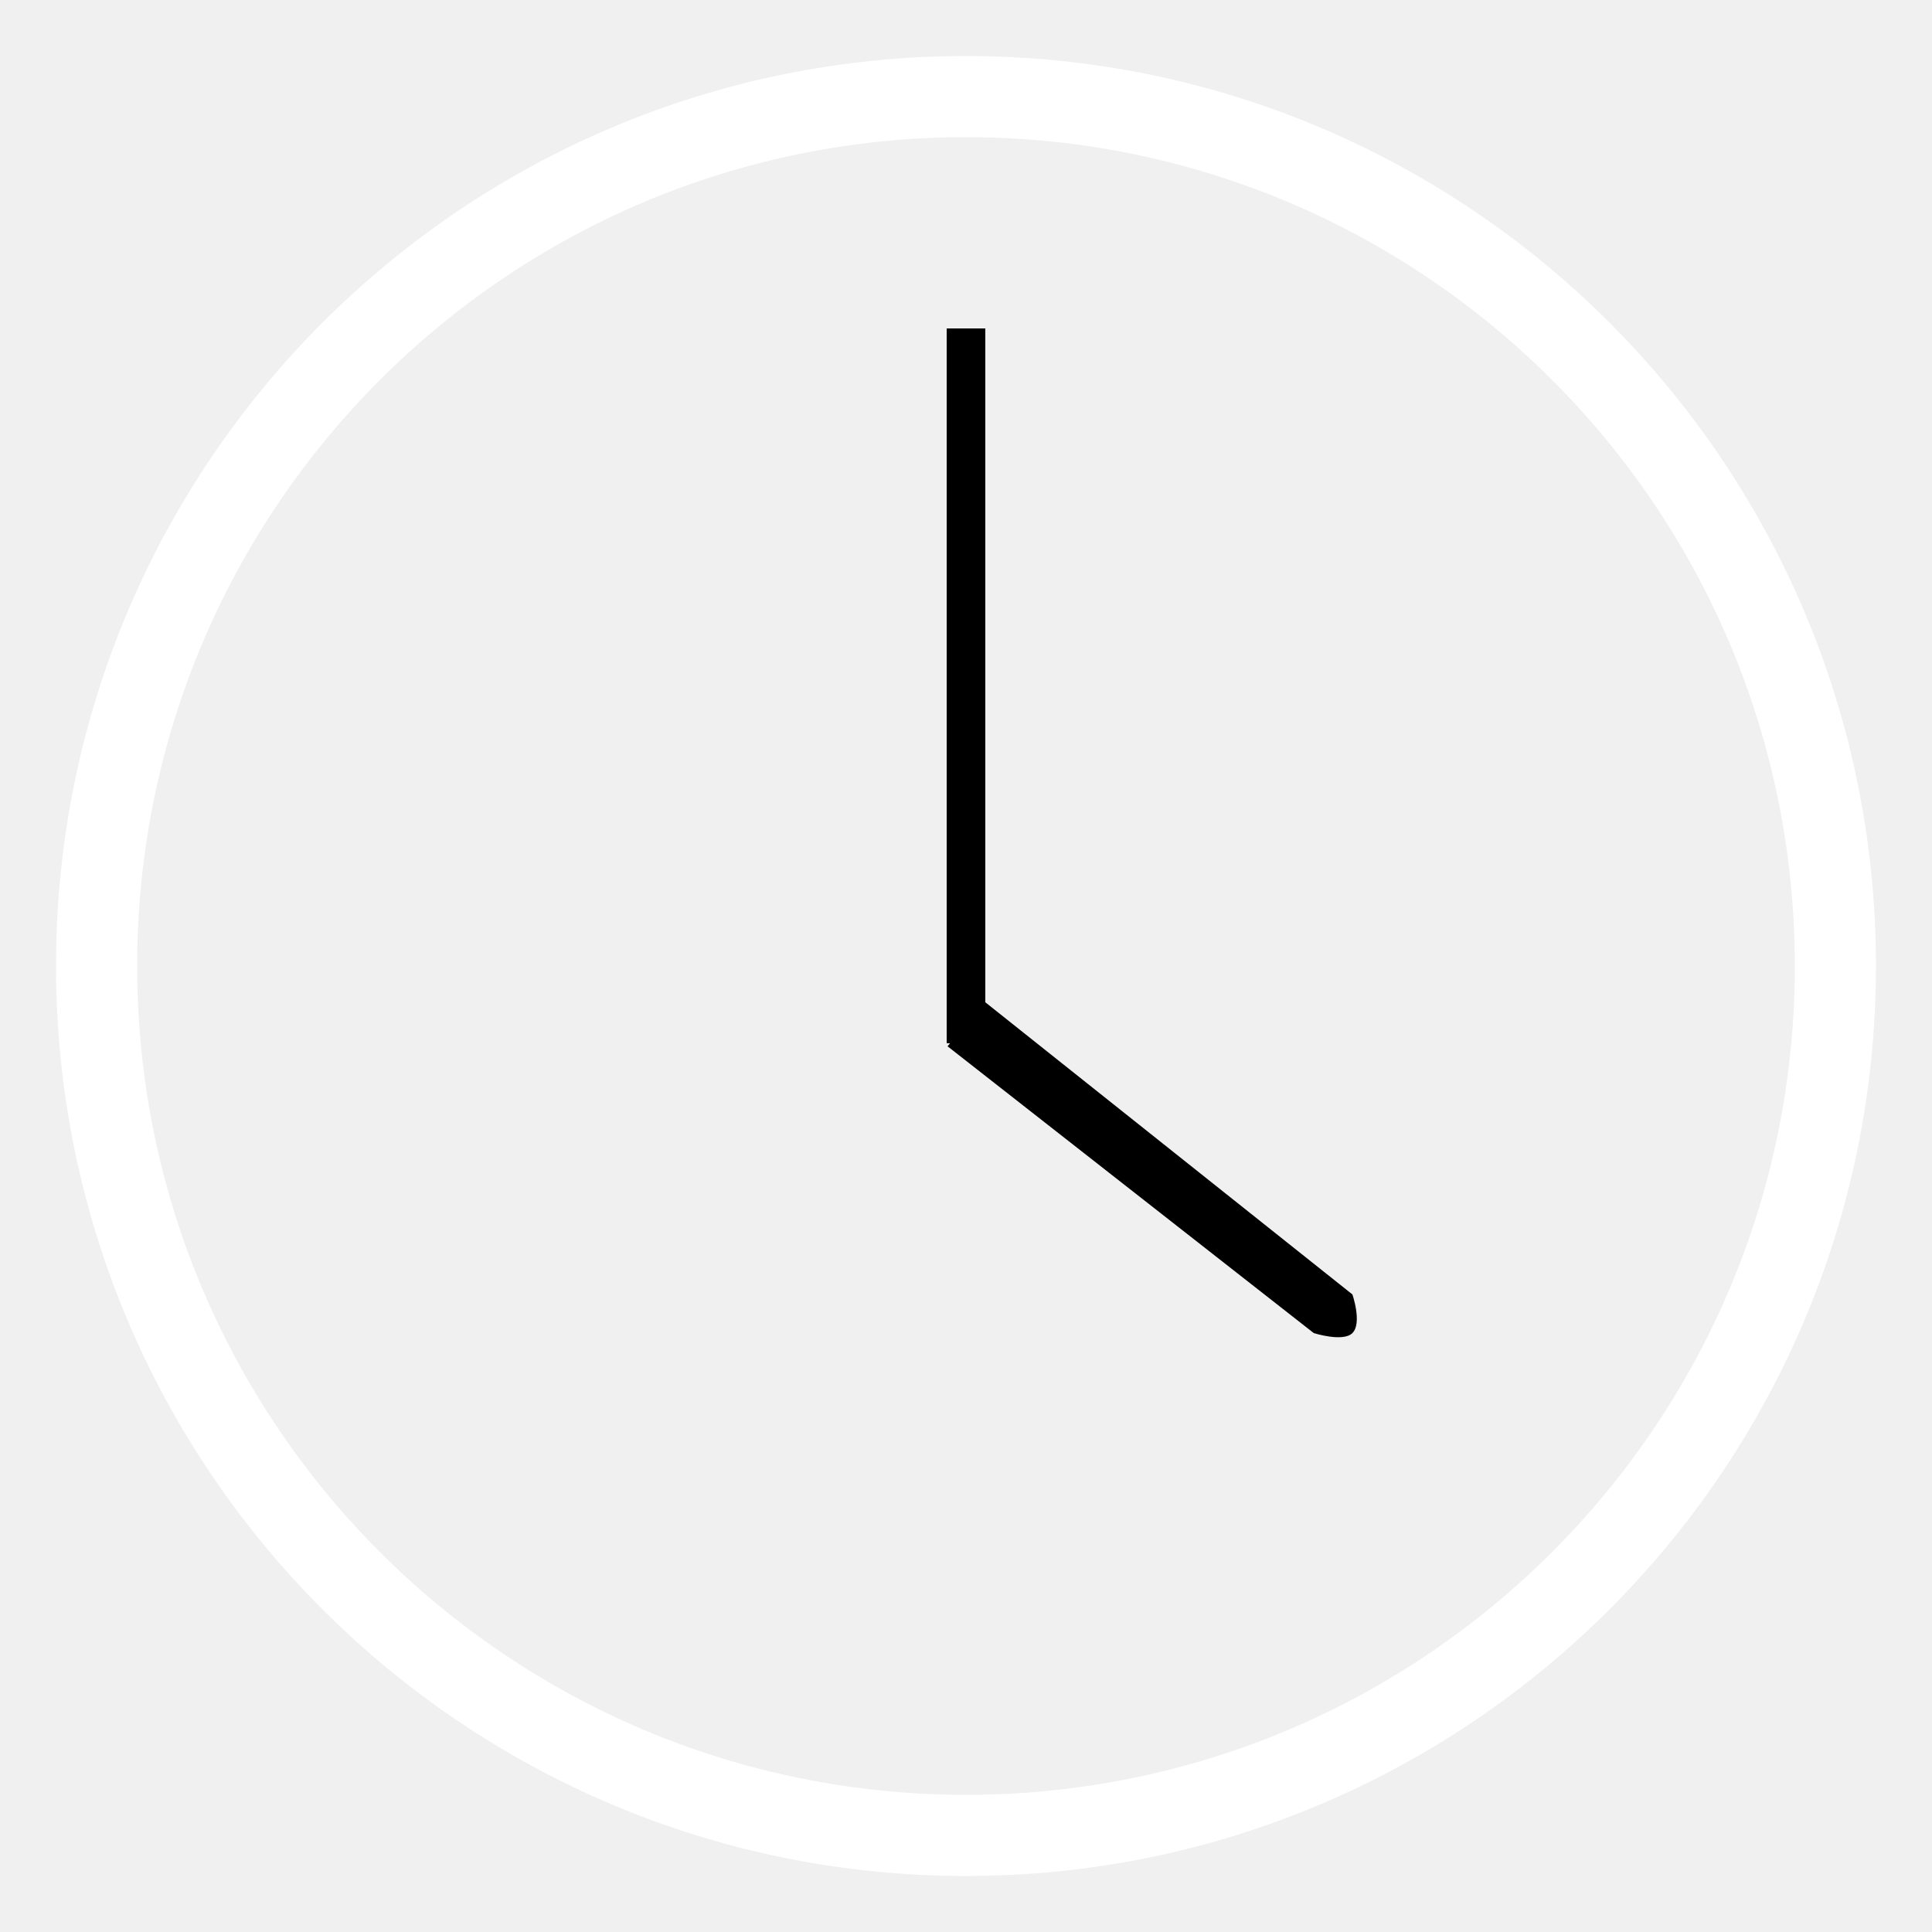
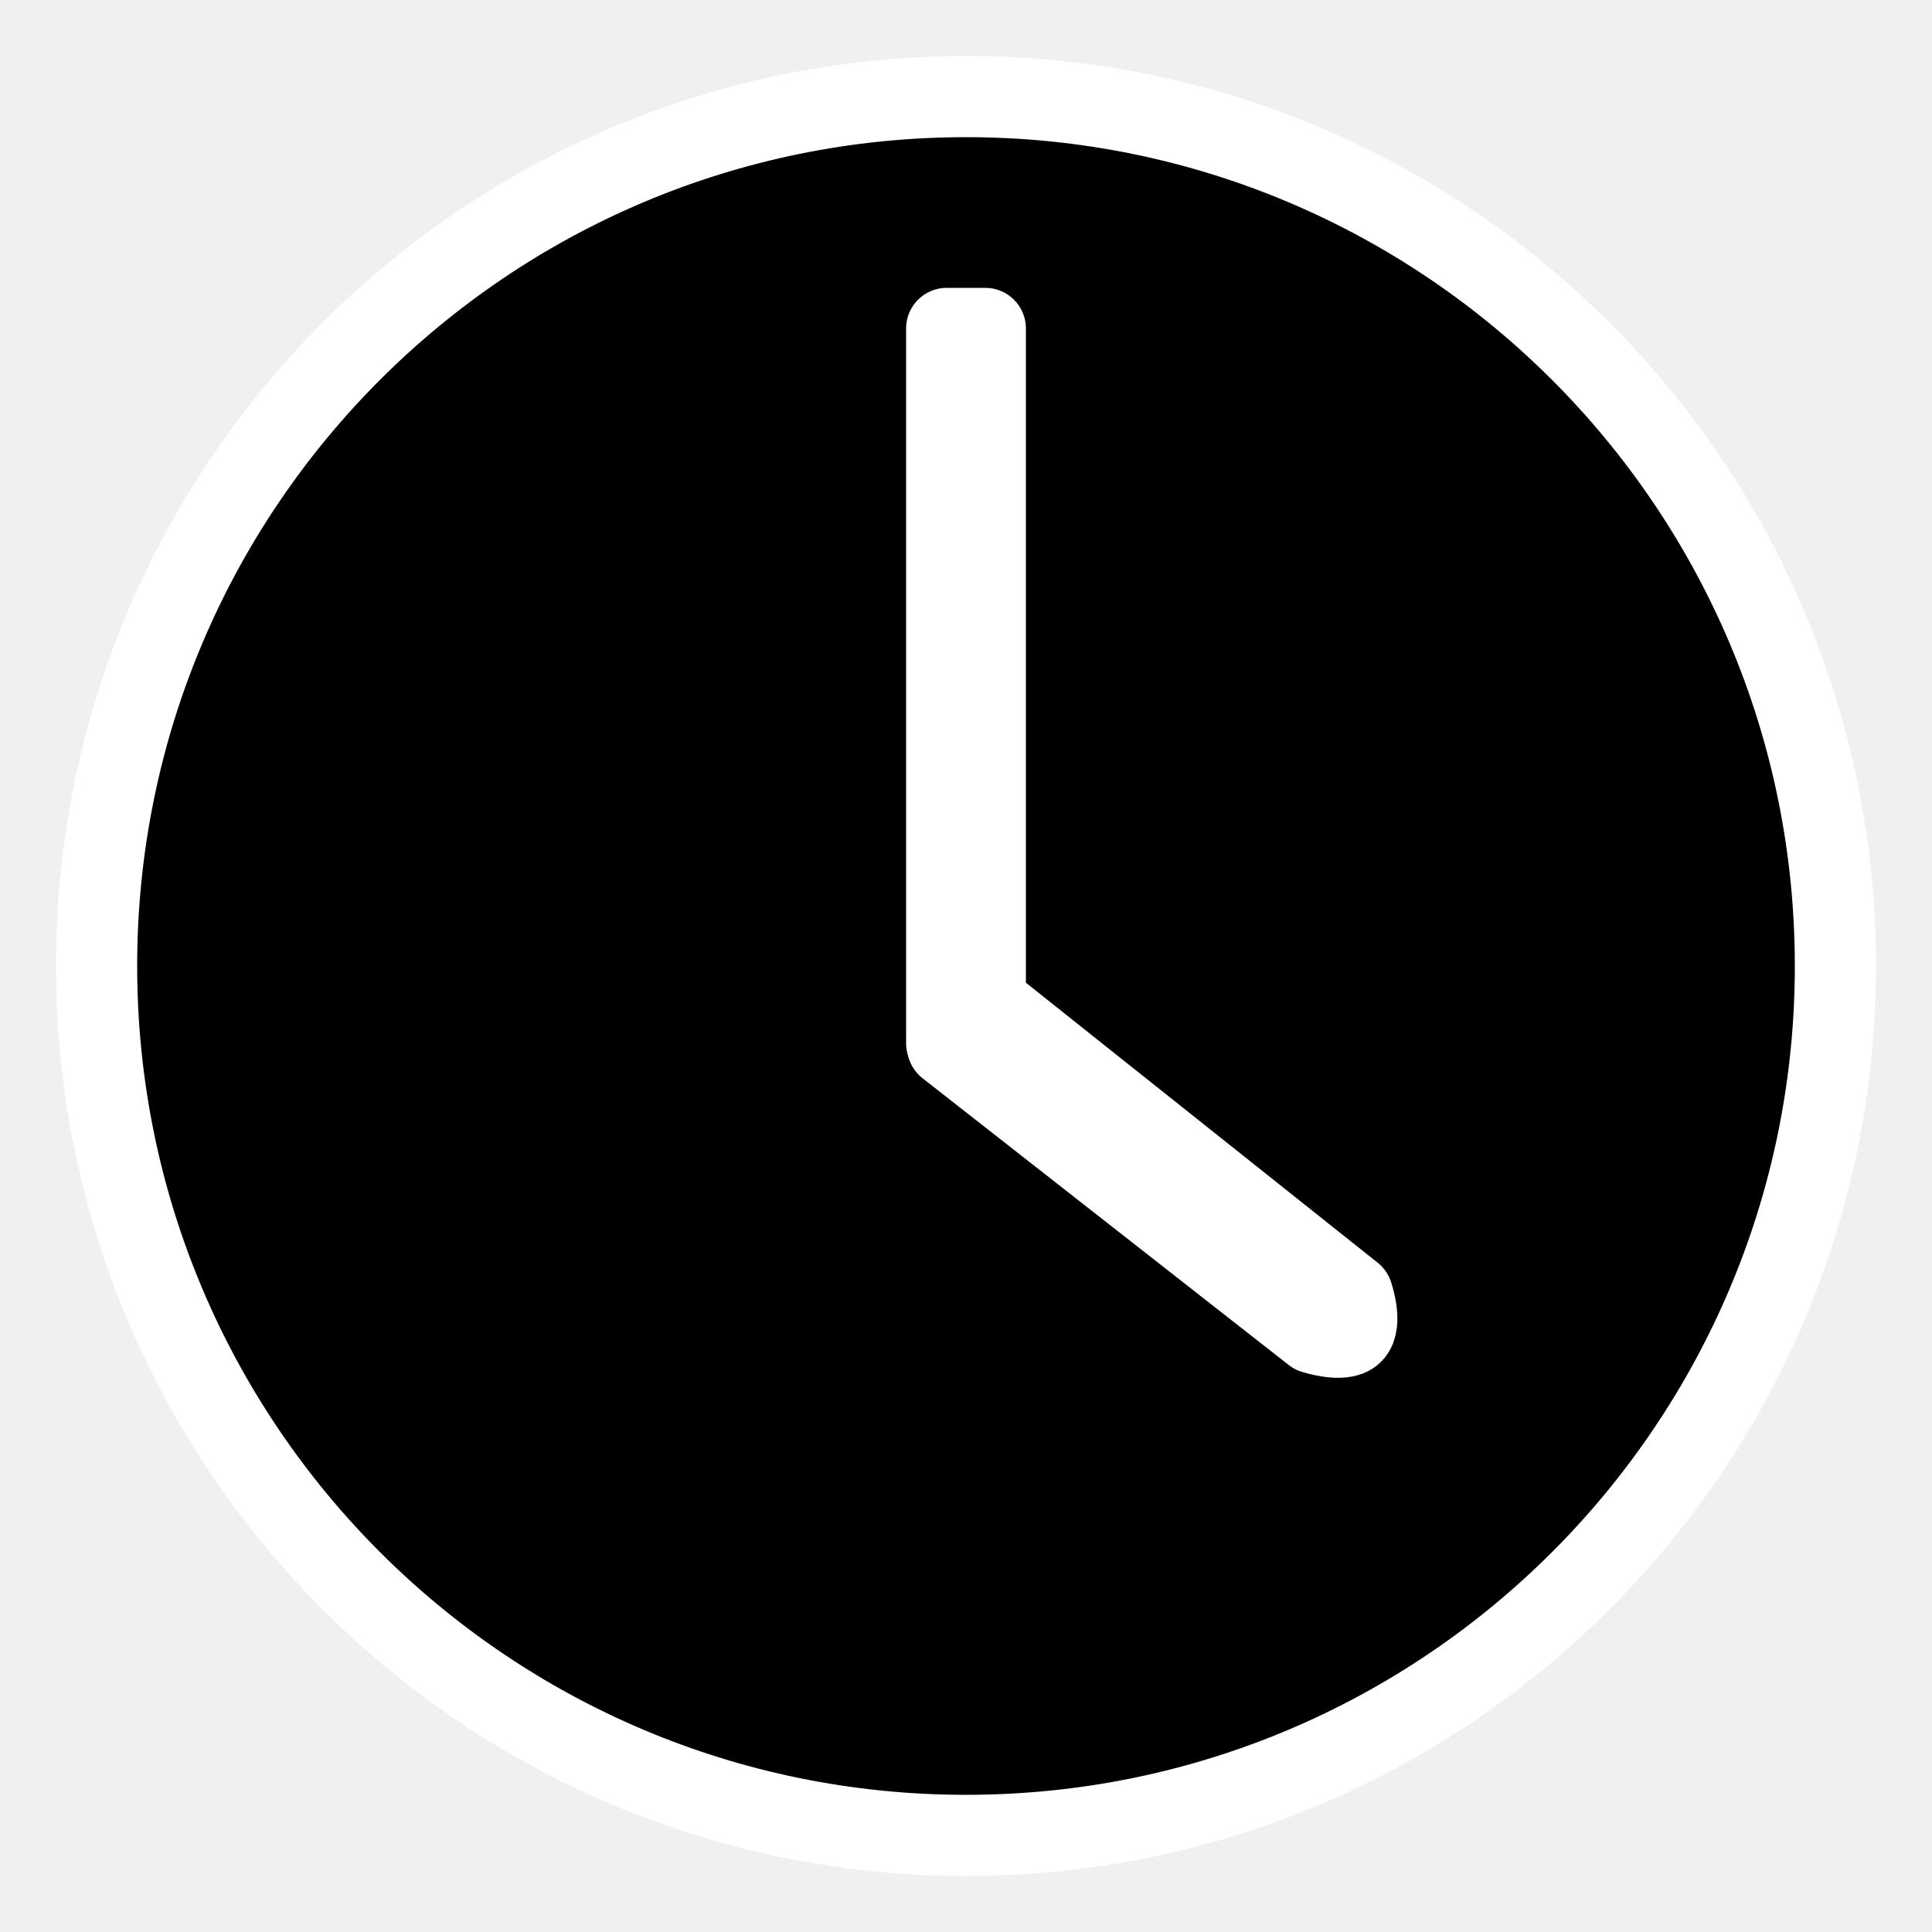
<svg xmlns="http://www.w3.org/2000/svg" width="52" height="52" viewBox="0 0 100 100">
  <defs>
    <style>
      .cls-1n {
-         fill: none;
+         fill: evenodd;
+         fill-rule: evenodd;
        stroke: #fff;
      }

      .cls-1n, .cls-2n {
        stroke-linecap: round;
        stroke-linejoin: round;
        stroke-width: 4.2px;
      }

      .cls-2n {
-         fill: evenodd;
-         fill-rule: evenodd;
-         stroke: evenodd;
+         fill: #FFF;
+         stroke: #FFF;
      }
    </style>
  </defs>
  <circle class="cls-1n" cx="50" cy="50" r="45" />
  <path class="cls-2n" d="M49,17h2V54H49V17Z" />
  <path class="cls-2n" d="M70,67s0.515,1.485,0,2c-0.484.484-2,0-2,0L49.045,54.156l1.911-2.313Z" />
</svg>
